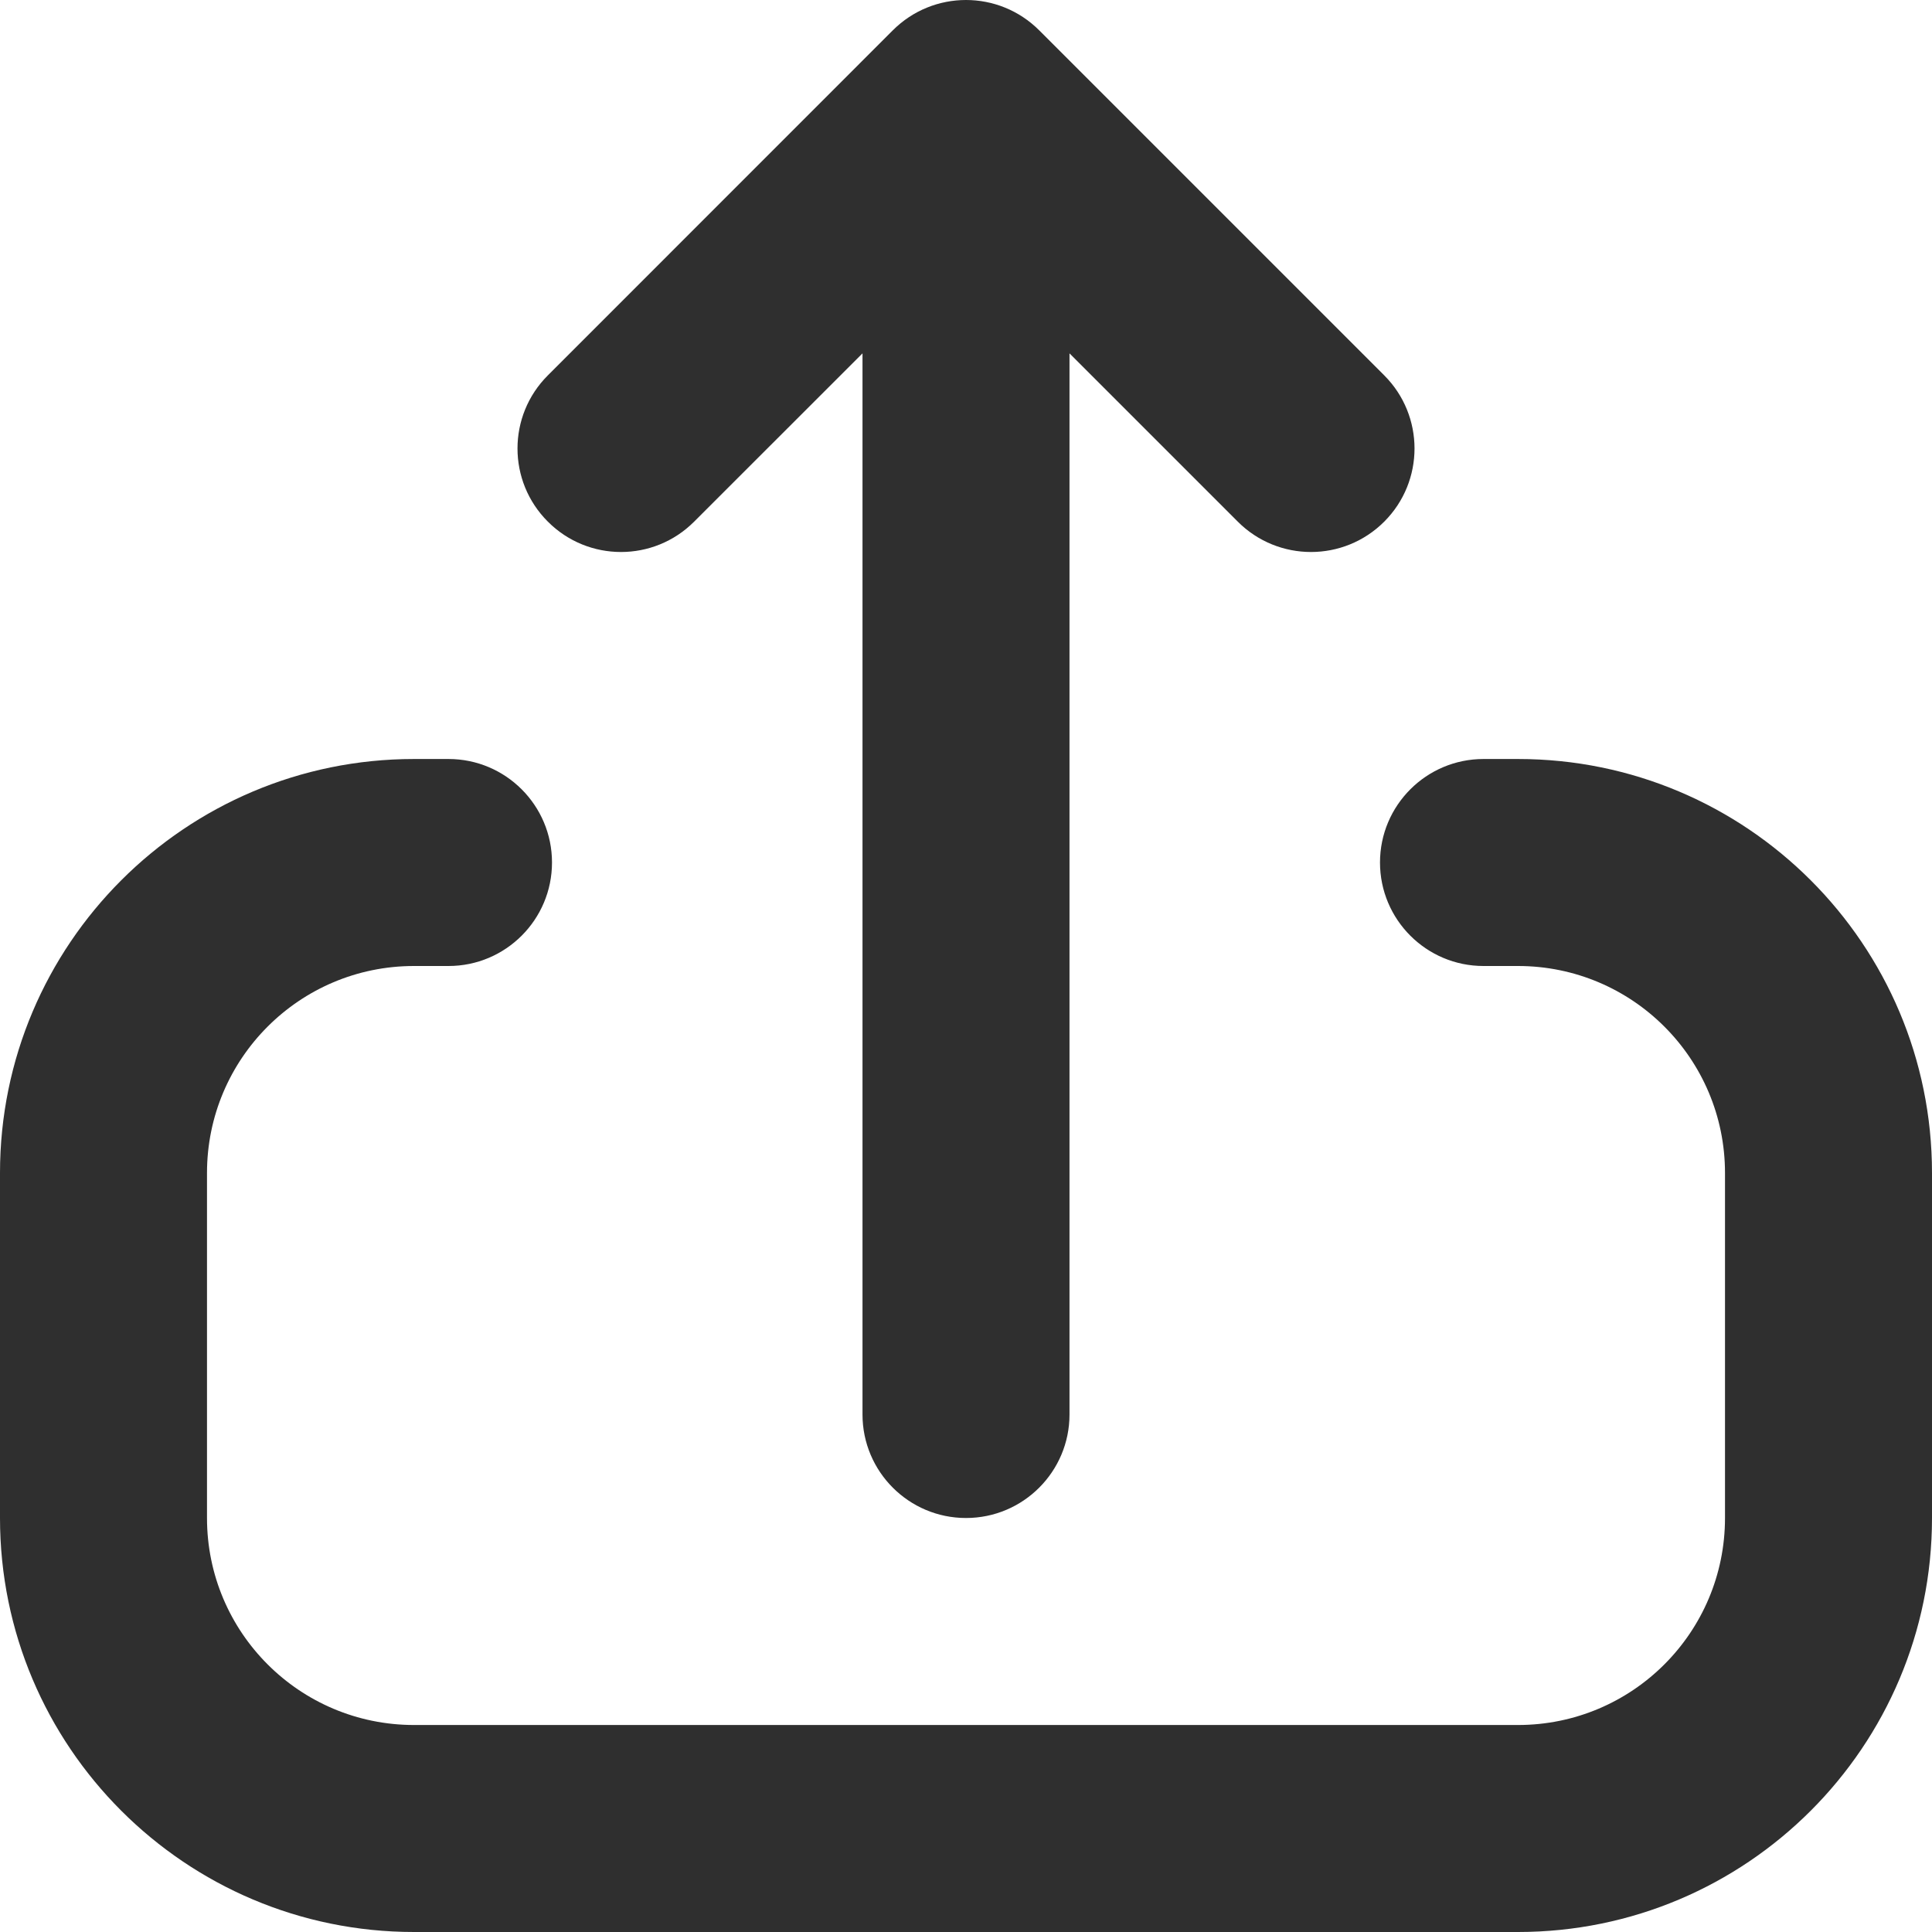
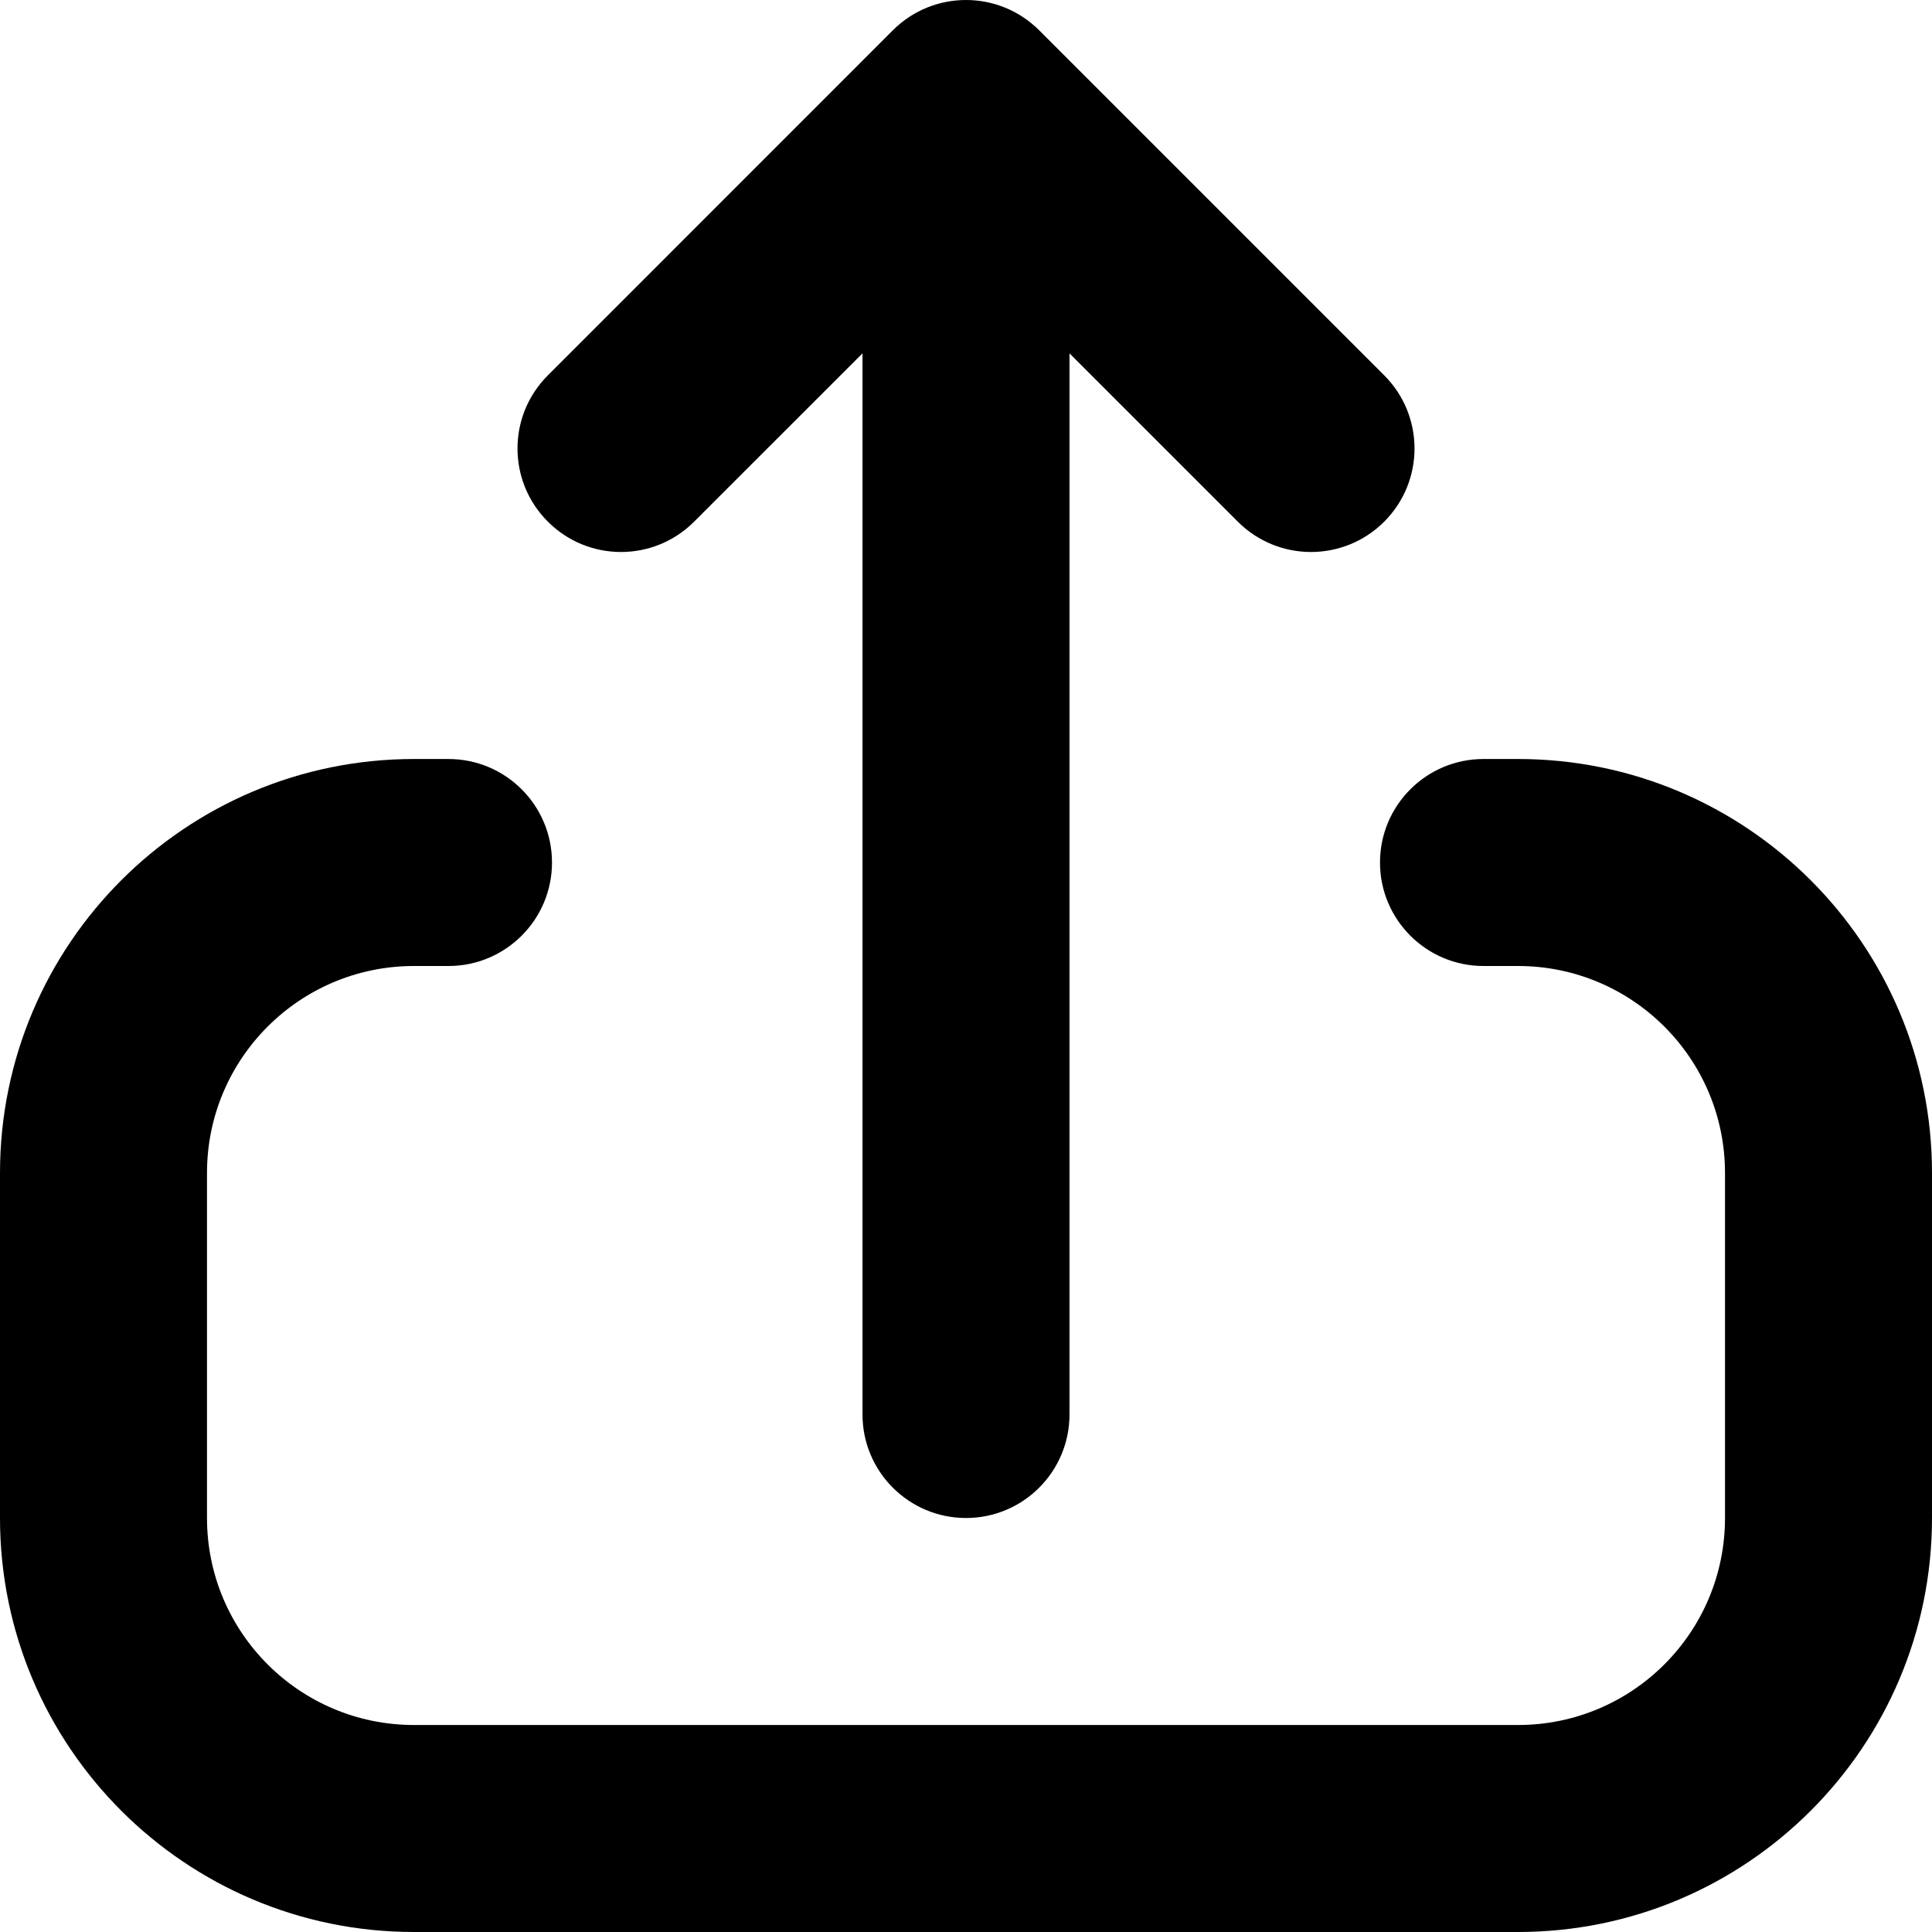
<svg xmlns="http://www.w3.org/2000/svg" width="21" height="21" viewBox="0 0 21 21" fill="none">
-   <path fill-rule="evenodd" clip-rule="evenodd" d="M9.704 0.33C10.144 -0.11 10.856 -0.11 11.296 0.33L15.046 4.08C15.485 4.519 15.485 5.231 15.046 5.67C14.606 6.11 13.894 6.11 13.454 5.67L11.625 3.841V15.375C11.625 15.996 11.121 16.5 10.5 16.5C9.879 16.5 9.375 15.996 9.375 15.375V3.841L7.545 5.67C7.106 6.11 6.394 6.11 5.955 5.67C5.515 5.231 5.515 4.519 5.955 4.08L9.704 0.33ZM4.875 8.25C5.496 8.25 6 8.754 6 9.375C6 9.996 5.496 10.5 4.875 10.5H4.5C3.257 10.5 2.25 11.507 2.25 12.75V16.5C2.25 17.743 3.257 18.75 4.5 18.75H16.5C17.743 18.75 18.75 17.743 18.75 16.5V12.75C18.75 11.507 17.743 10.5 16.5 10.5H16.125C15.504 10.5 15 9.996 15 9.375C15 8.754 15.504 8.25 16.125 8.25H16.5C18.985 8.25 21 10.265 21 12.75V16.5C21 18.985 18.985 21 16.5 21H4.5C2.015 21 0 18.985 0 16.5V12.75C0 10.265 2.015 8.25 4.5 8.25H4.875Z" fill="#2F2F2F" />
+   <path fill-rule="evenodd" clip-rule="evenodd" d="M9.704 0.33C10.144 -0.11 10.856 -0.11 11.296 0.33L15.046 4.08C15.485 4.519 15.485 5.231 15.046 5.67C14.606 6.11 13.894 6.11 13.454 5.67L11.625 3.841V15.375C11.625 15.996 11.121 16.5 10.5 16.5C9.879 16.5 9.375 15.996 9.375 15.375V3.841L7.545 5.67C7.106 6.11 6.394 6.11 5.955 5.67C5.515 5.231 5.515 4.519 5.955 4.08L9.704 0.33ZM4.875 8.25C5.496 8.25 6 8.754 6 9.375C6 9.996 5.496 10.5 4.875 10.5H4.5C3.257 10.5 2.25 11.507 2.25 12.75V16.5C2.25 17.743 3.257 18.75 4.5 18.75H16.5C17.743 18.75 18.75 17.743 18.75 16.5V12.75C18.75 11.507 17.743 10.5 16.5 10.5H16.125C15.504 10.5 15 9.996 15 9.375C15 8.754 15.504 8.25 16.125 8.25H16.5C18.985 8.25 21 10.265 21 12.75V16.5C21 18.985 18.985 21 16.5 21H4.5C2.015 21 0 18.985 0 16.5V12.75C0 10.265 2.015 8.25 4.5 8.25H4.875Z" fill="currentColor" />
</svg>
